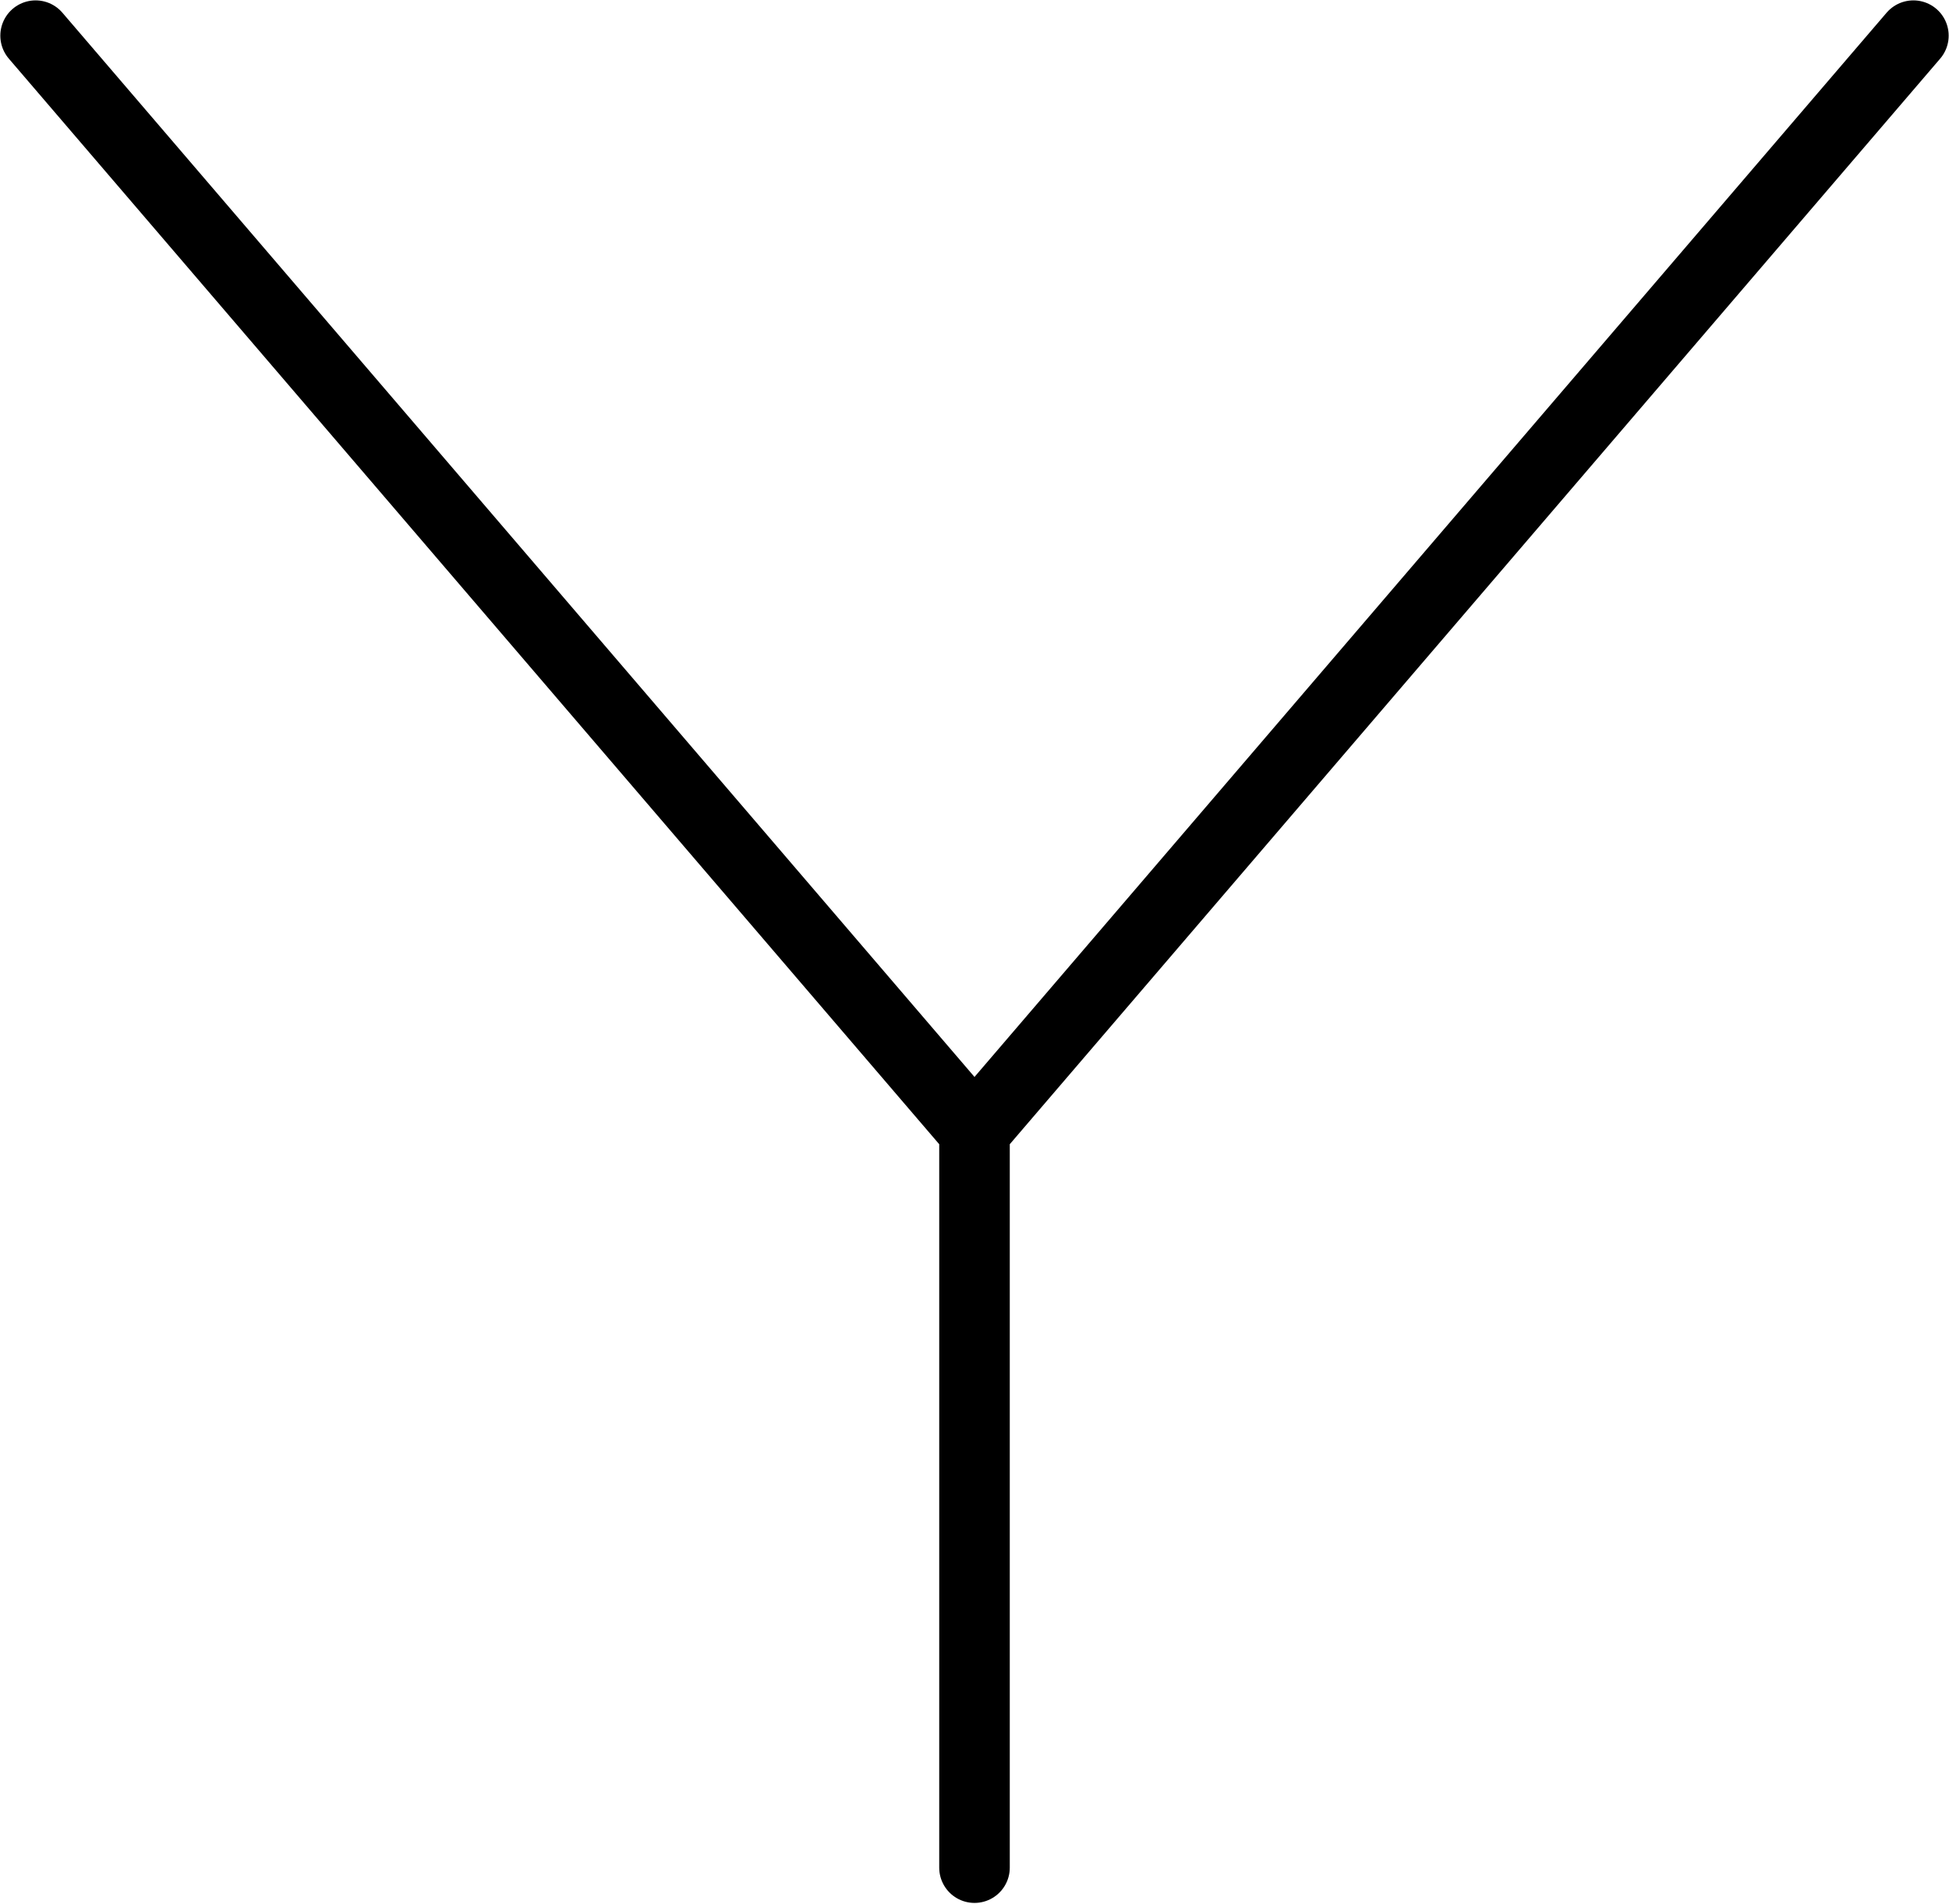
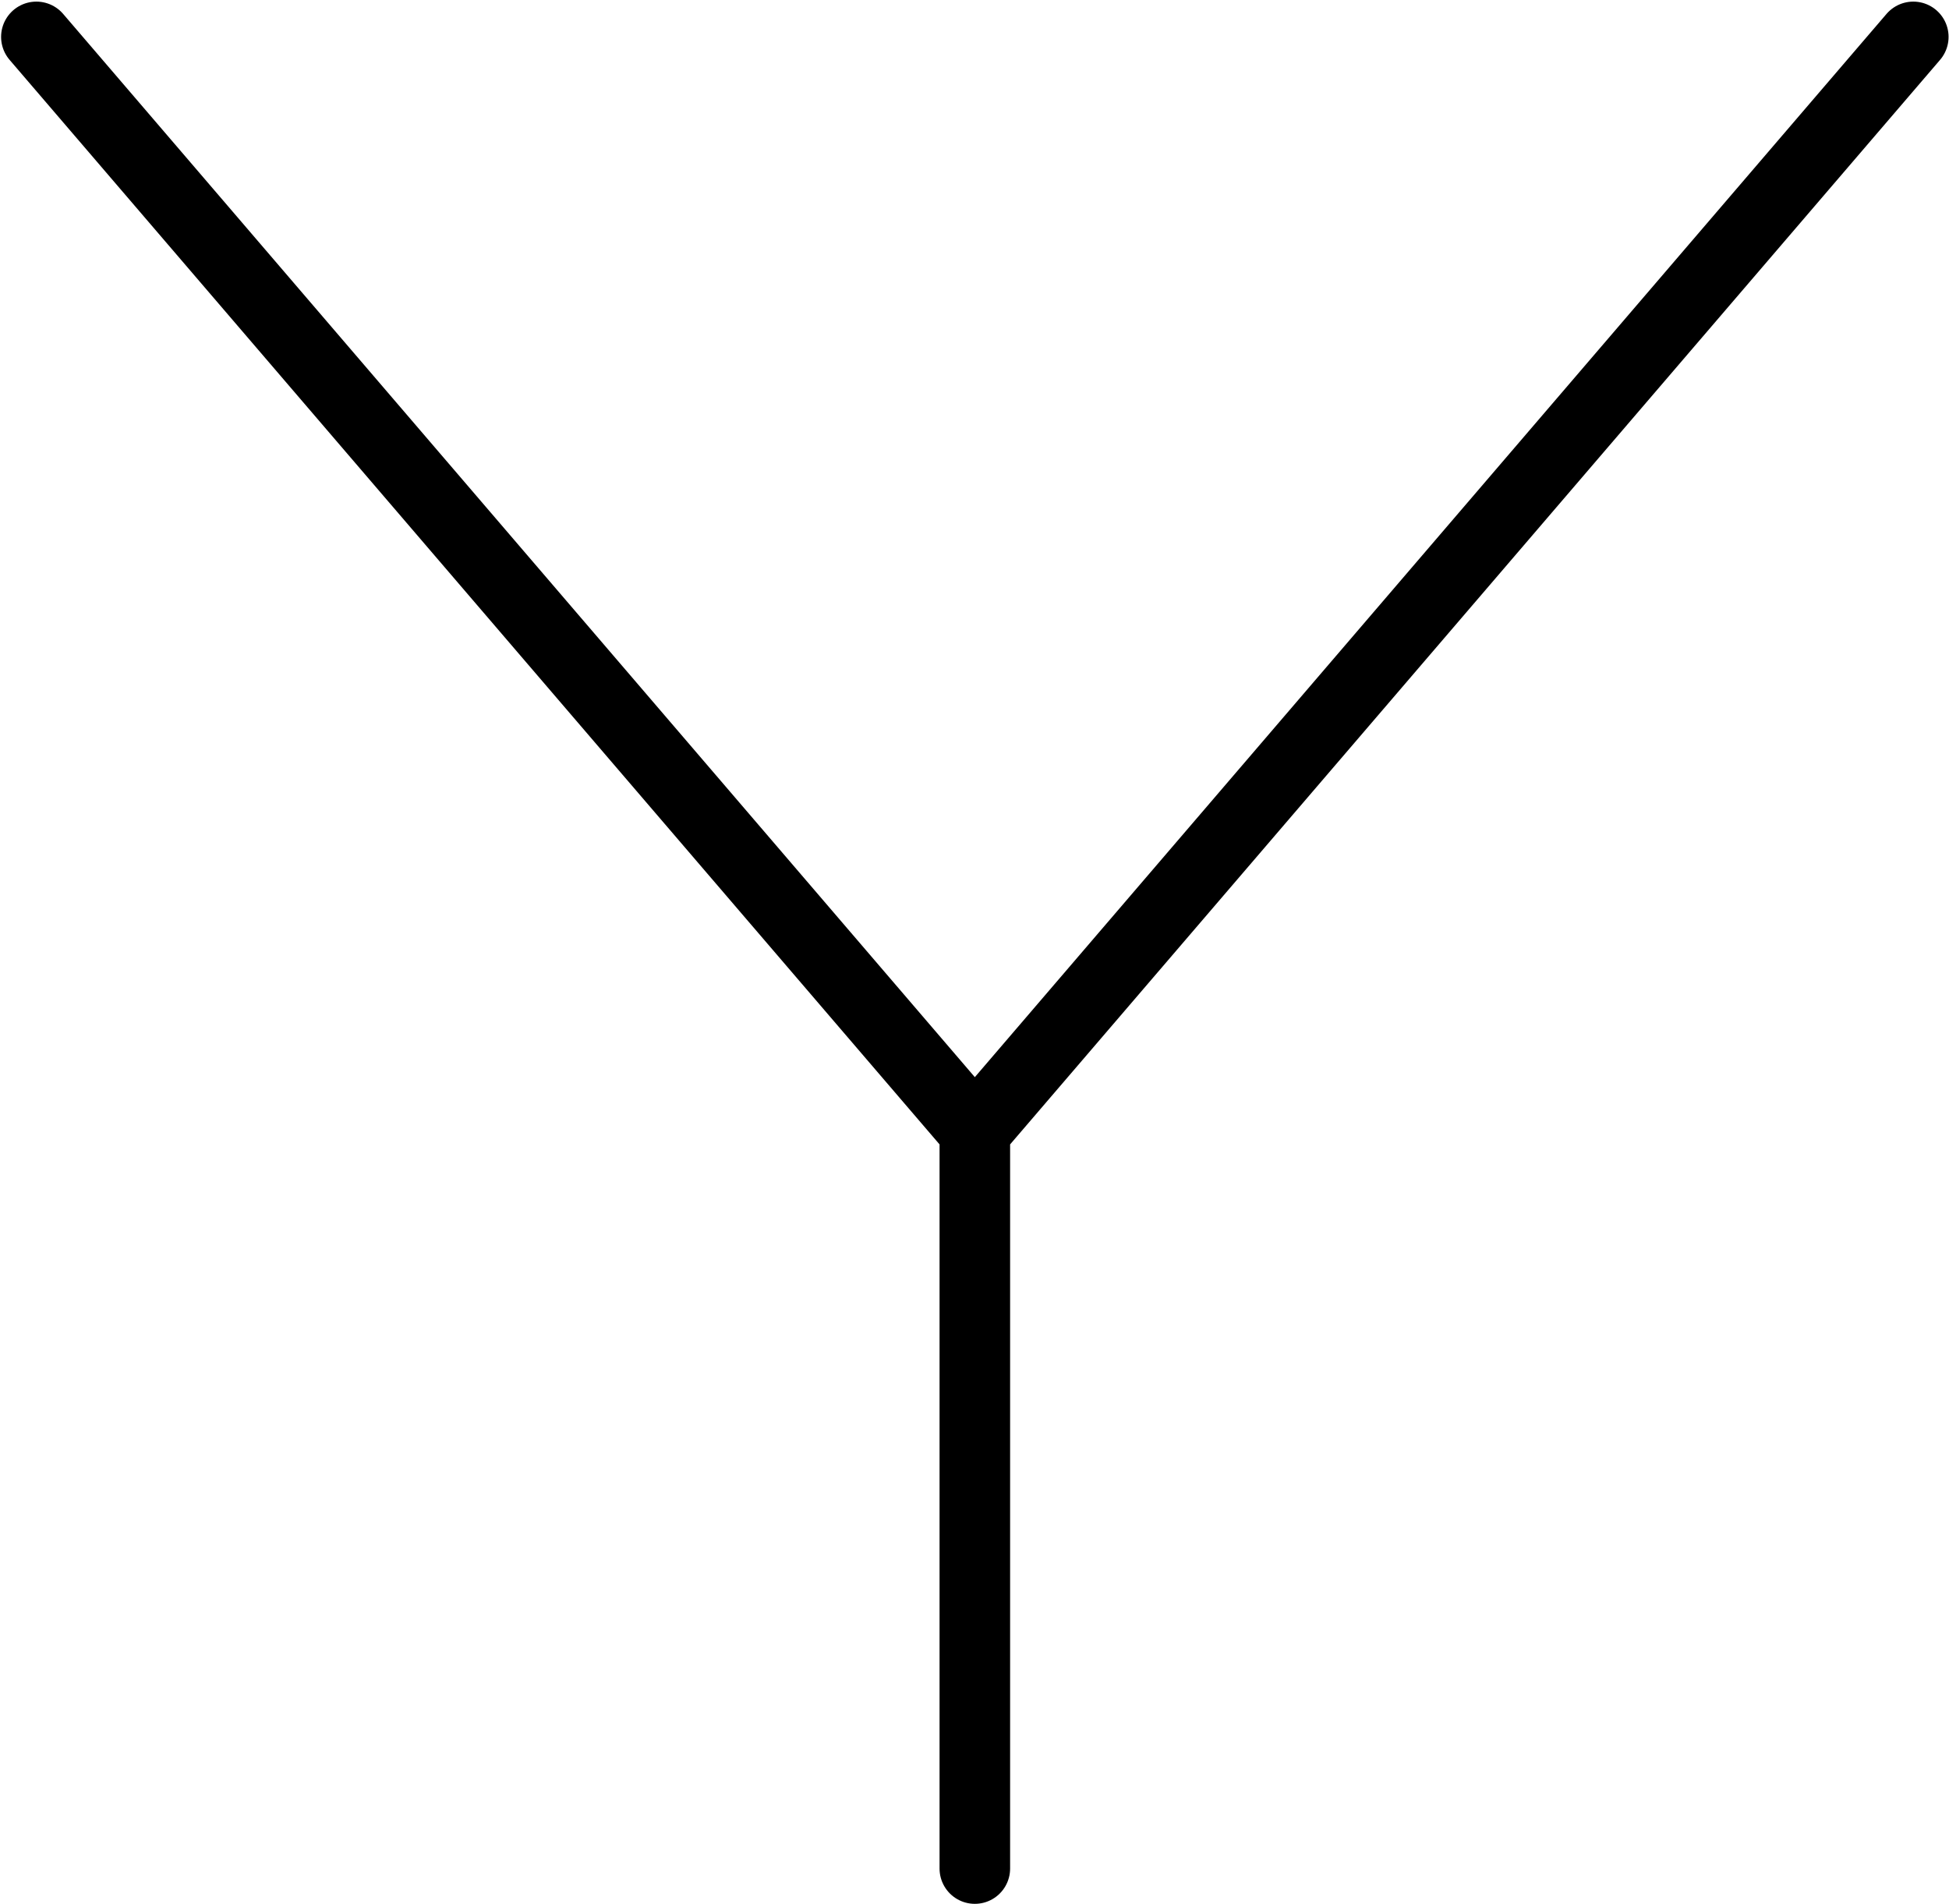
<svg xmlns="http://www.w3.org/2000/svg" version="1.1" id="svg4455" x="0px" y="0px" width="600.198" height="586.094" viewBox="0 0 600.198 586.094" enable-background="new 0 0 1000 1000" xml:space="preserve">
  <defs id="defs3396" />
  <g id="layer1" transform="translate(-198.799,-242.6404)">
-     <path id="letter" d="m 498.898,817.716 0,-226.771 M 209.764,253.622 498.898,590.945 m 0,0 289.134,-337.323" style="fill:none;stroke:#000000;stroke-width:21.728;stroke-linecap:round;stroke-linejoin:round" />
+     <path id="letter" d="        m 499,818 0,-227        M 210,254 499,591        m 0,0 289,-337        " style="fill:none;stroke:#000000;stroke-width:21.728;stroke-linecap:round;stroke-linejoin:round" />
  </g>
</svg>
